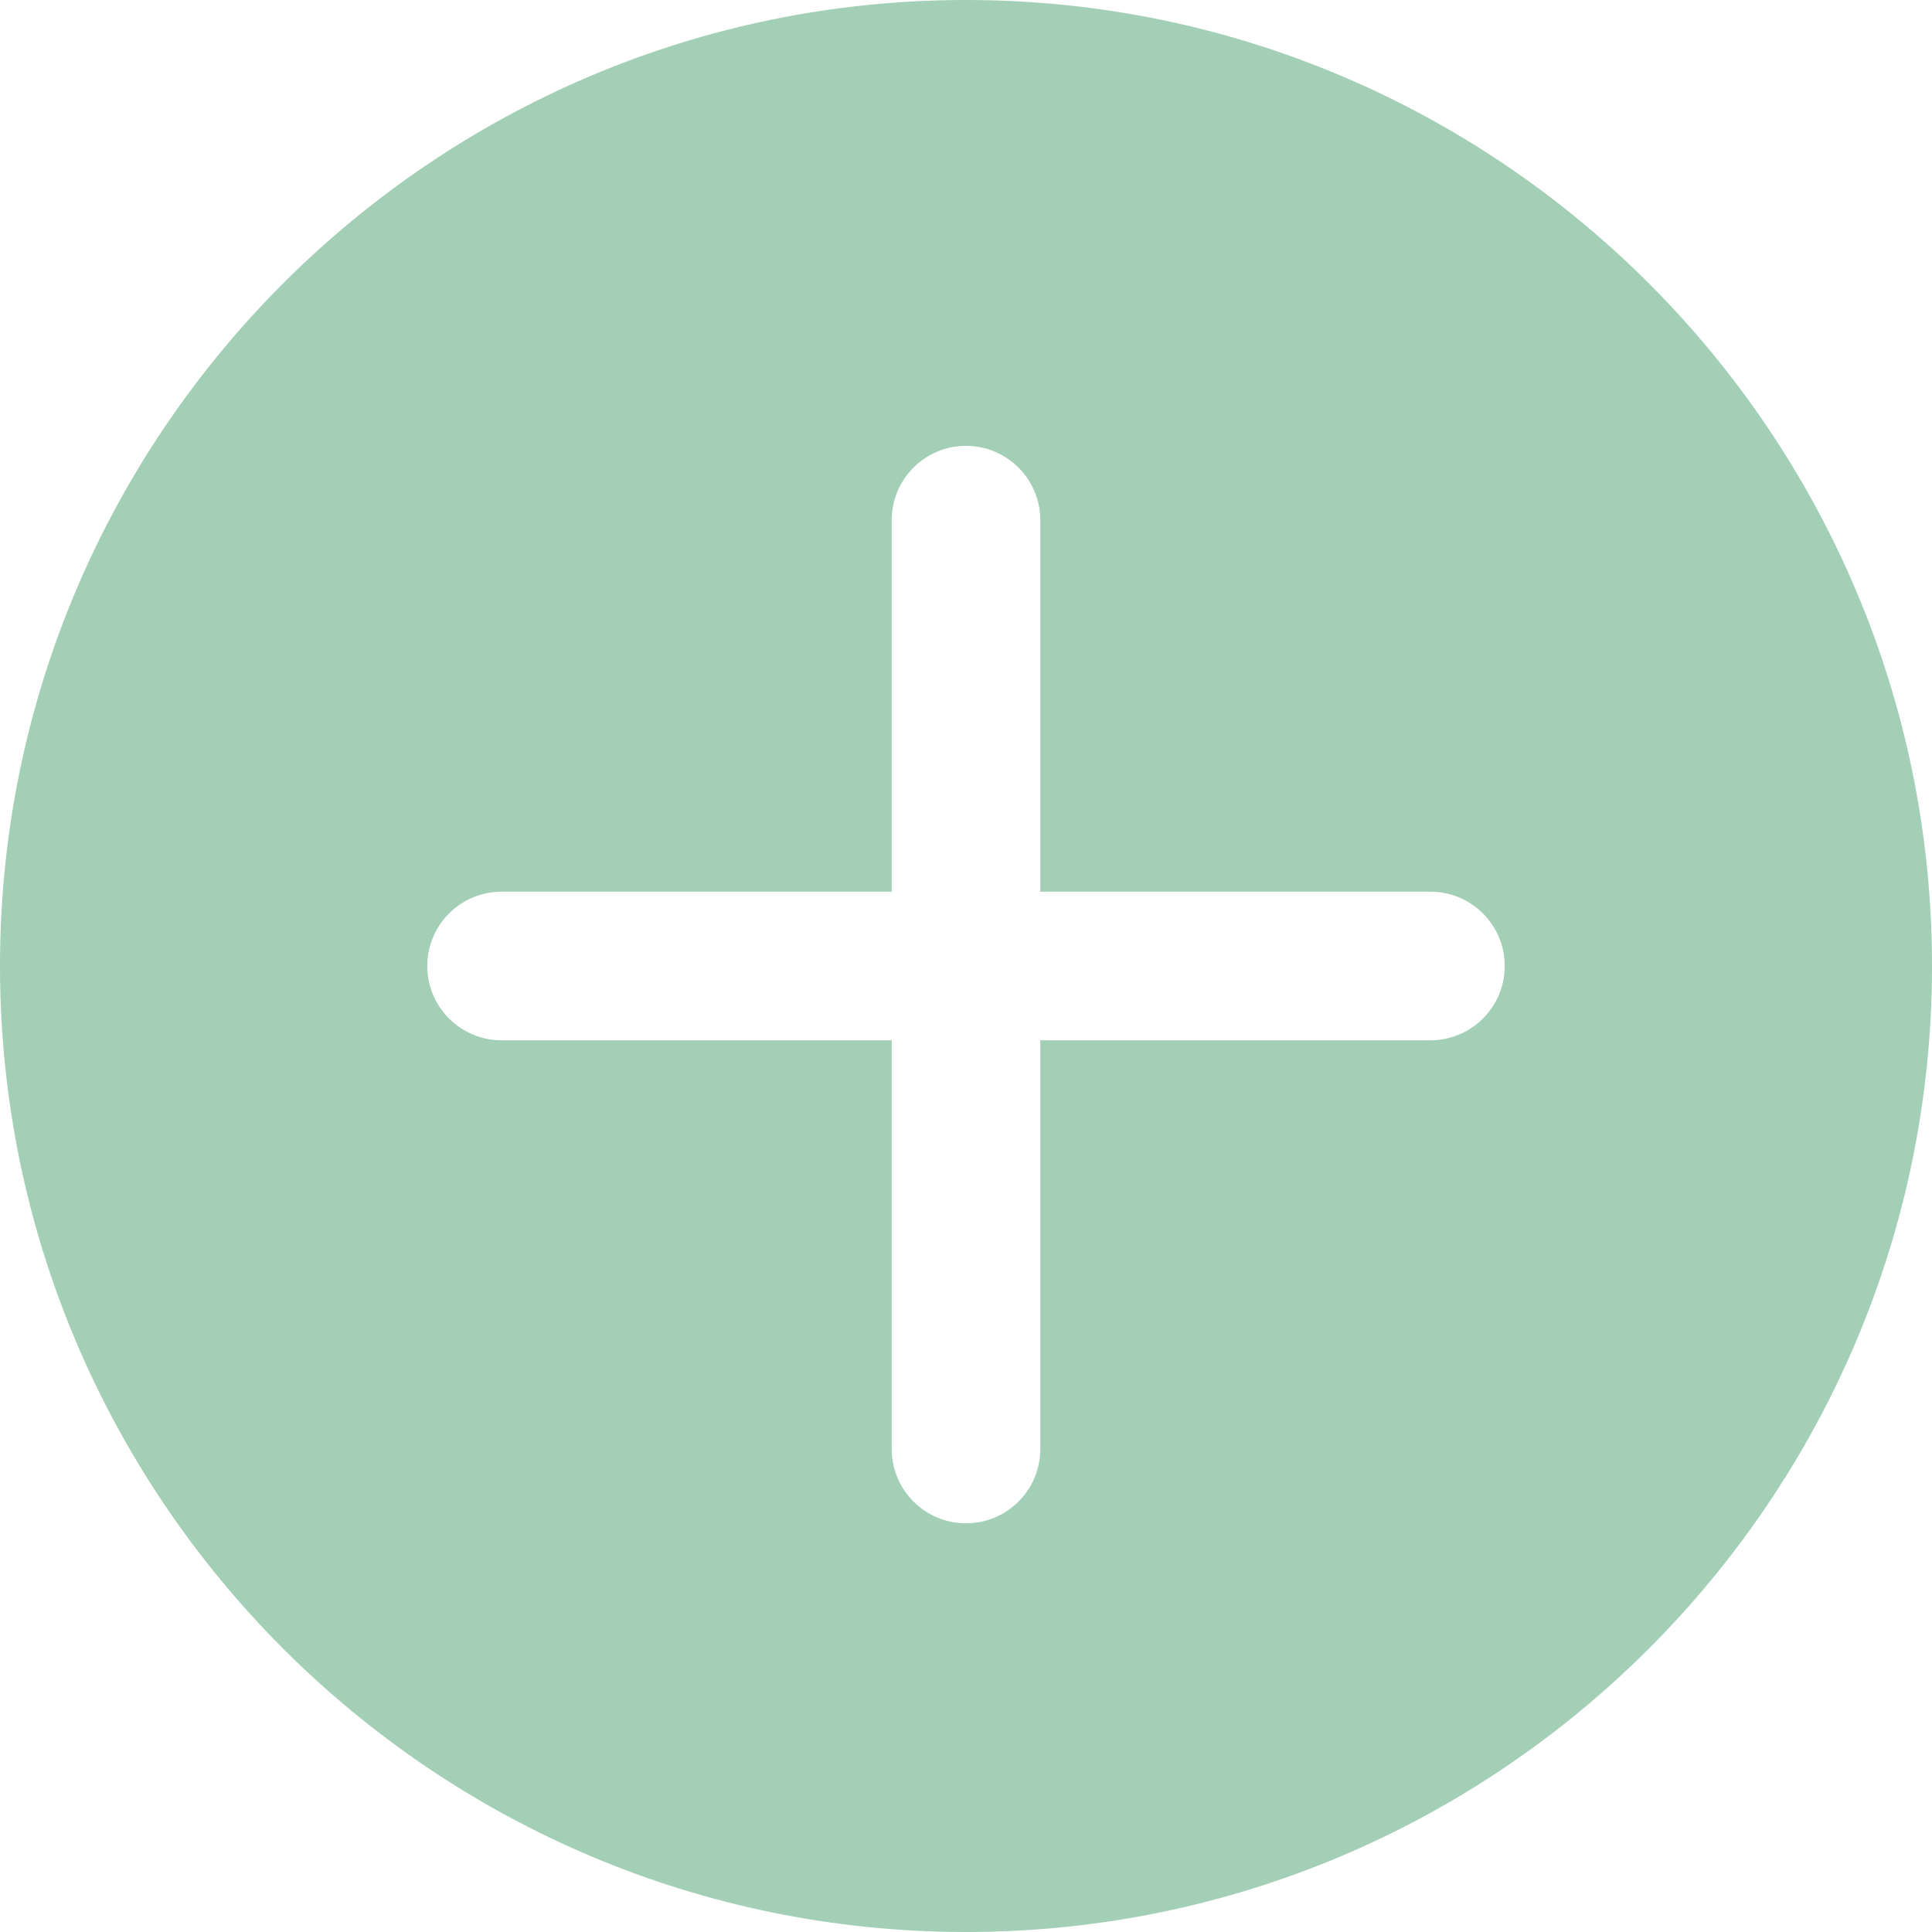
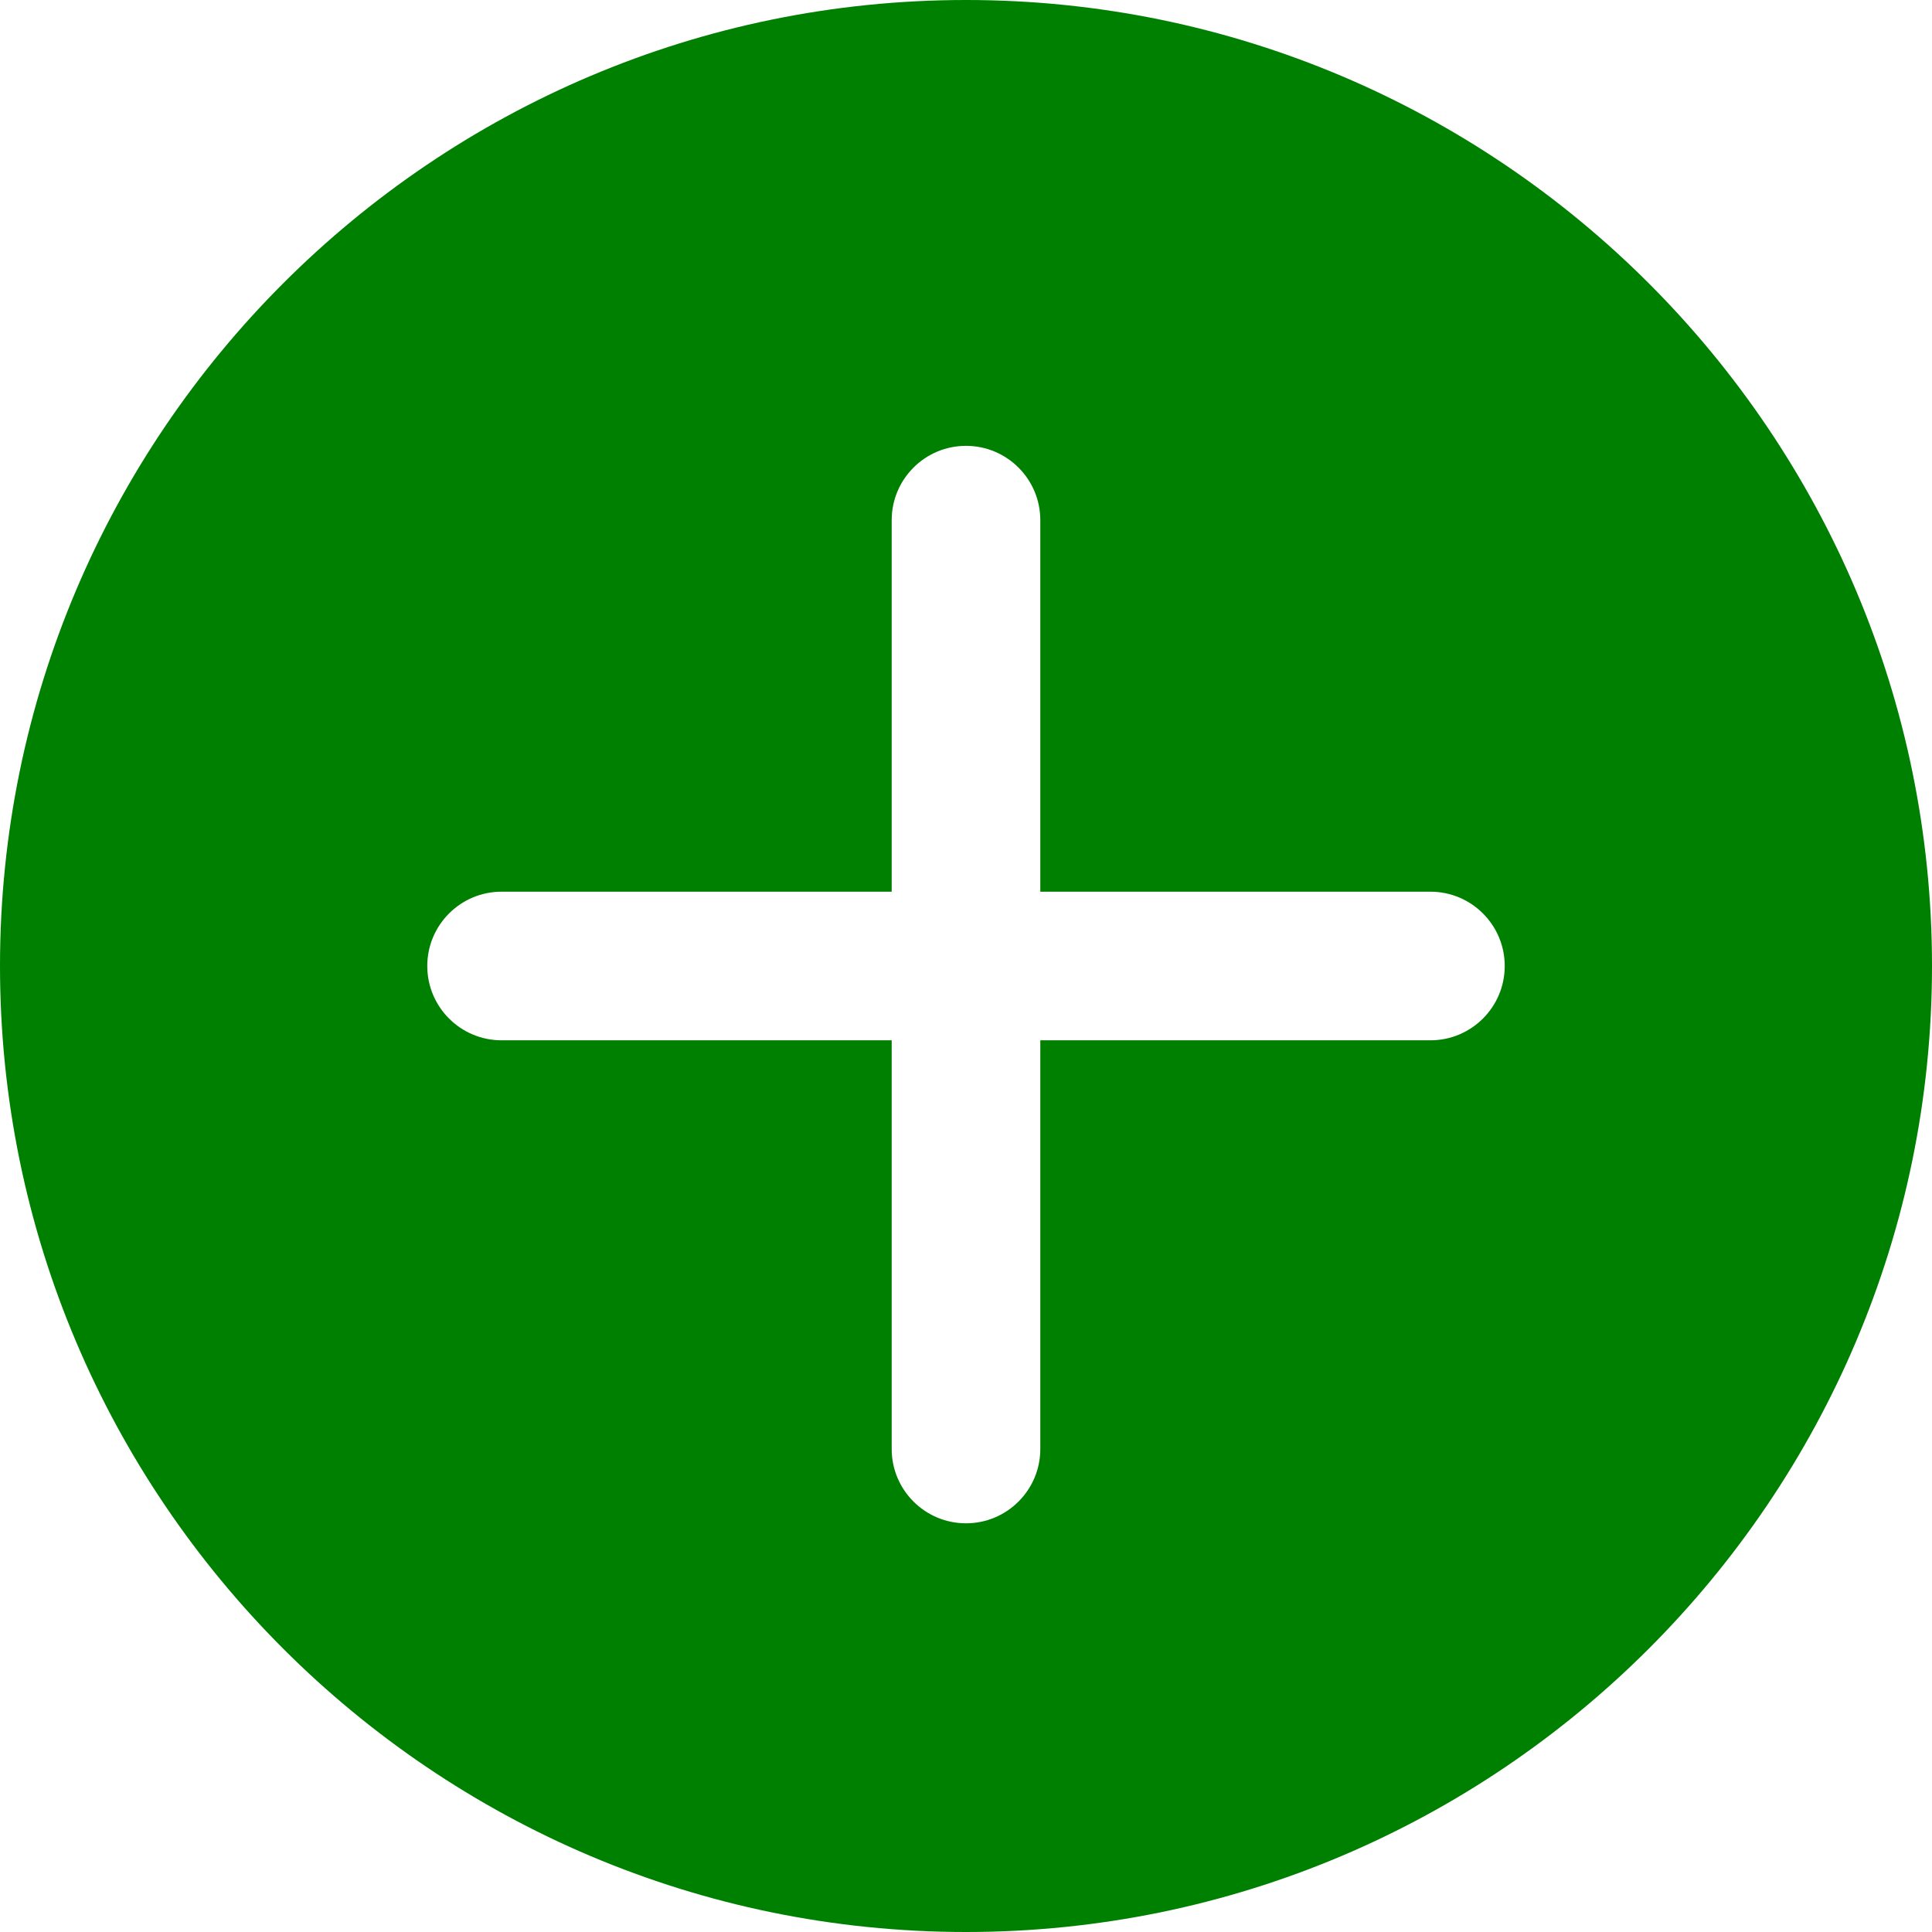
<svg xmlns="http://www.w3.org/2000/svg" version="1.1" id="Capa_1" x="0px" y="0px" viewBox="0 0 52 52" style="enable-background:new 0 0 52 52;" xml:space="preserve">
-   <path fill="#a2cfb5" d="M26,0C11.664,0,0,11.663,0,26s11.664,26,26,26s26-11.663,26-26S40.336,0,26,0z M38.5,28H28v11c0,1.104-0.896,2-2,2  s-2-0.896-2-2V28H13.5c-1.104,0-2-0.896-2-2s0.896-2,2-2H24V14c0-1.104,0.896-2,2-2s2,0.896,2,2v10h10.5c1.104,0,2,0.896,2,2  S39.604,28,38.5,28z" />
+   <path fill="green" d="M26,0C11.664,0,0,11.663,0,26s11.664,26,26,26s26-11.663,26-26S40.336,0,26,0z M38.5,28H28v11c0,1.104-0.896,2-2,2  s-2-0.896-2-2V28H13.5c-1.104,0-2-0.896-2-2s0.896-2,2-2H24V14c0-1.104,0.896-2,2-2s2,0.896,2,2v10h10.5c1.104,0,2,0.896,2,2  S39.604,28,38.5,28z" />
  <g>
</g>
  <g>
</g>
  <g>
</g>
  <g>
</g>
  <g>
</g>
  <g>
</g>
  <g>
</g>
  <g>
</g>
  <g>
</g>
  <g>
</g>
  <g>
</g>
  <g>
</g>
  <g>
</g>
  <g>
</g>
  <g>
</g>
</svg>
